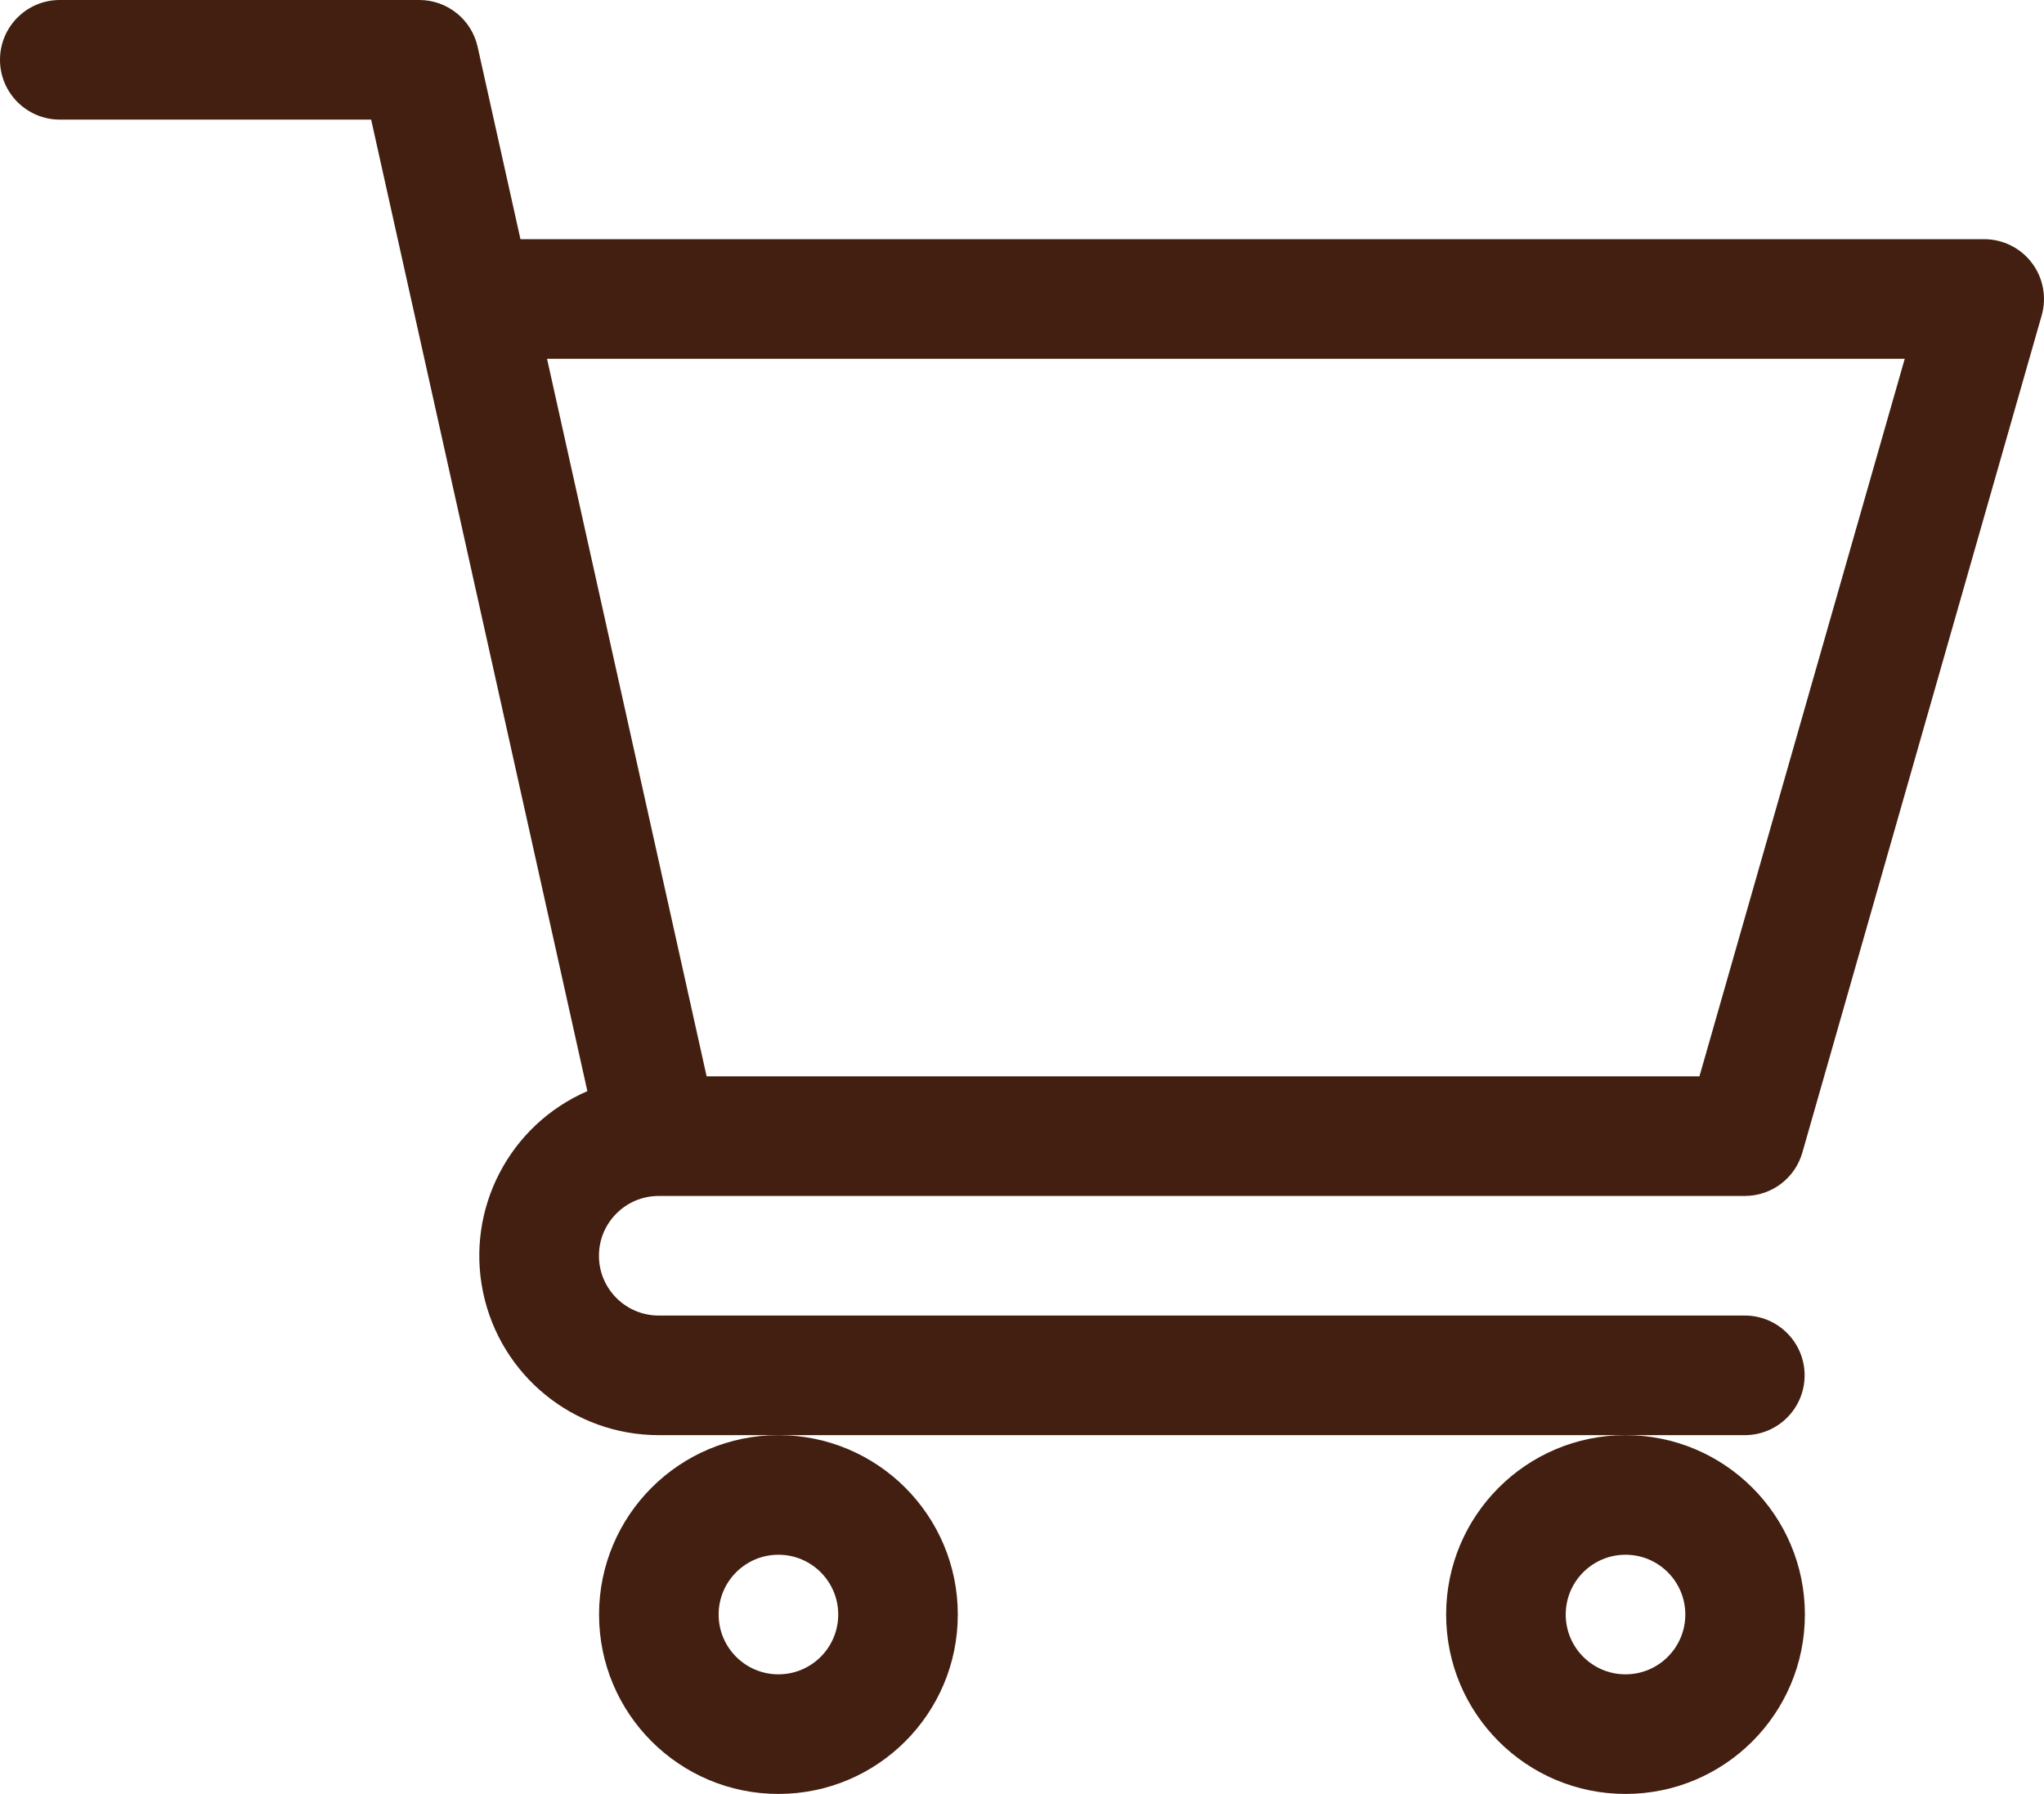
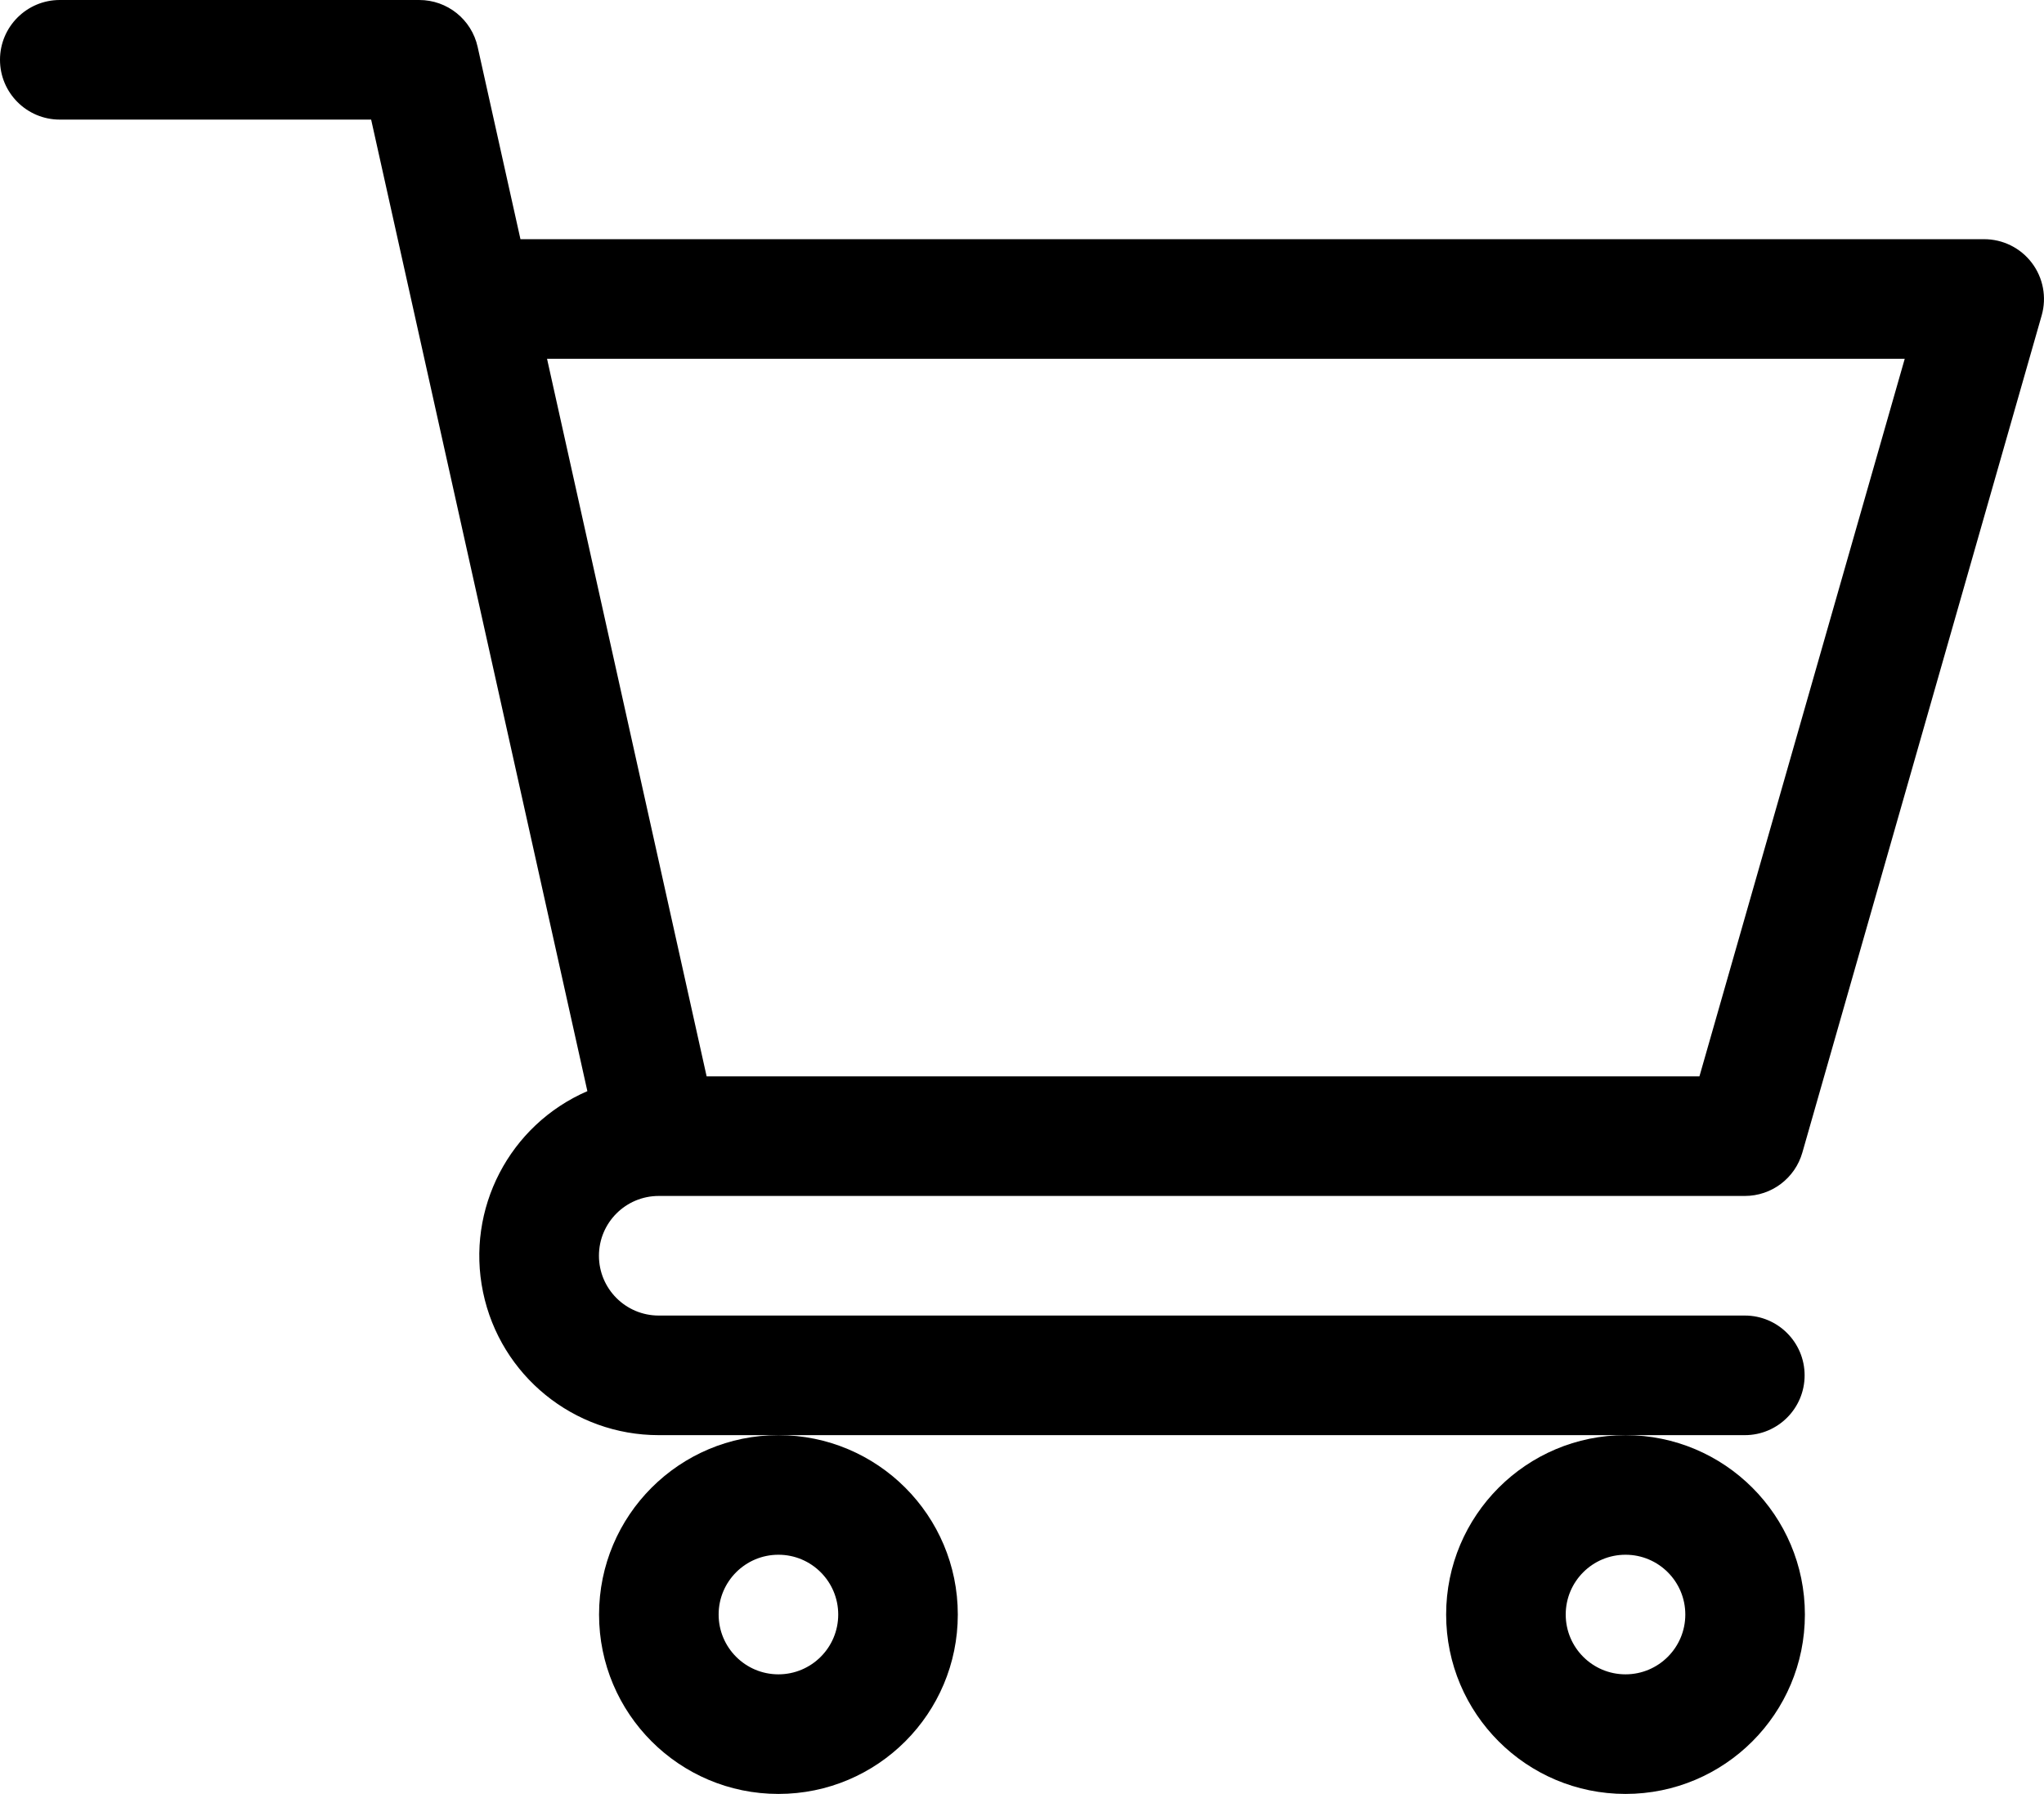
<svg xmlns="http://www.w3.org/2000/svg" width="37.604" height="33" viewBox="0 0 37.604 33">
  <defs>
-     <style>.a{fill:#421f10;}</style>
+     <style>.a:hover{fill:#421f10;} .a:hover{fill:#f1f1f1f1;}</style>
  </defs>
  <path class="a" d="M12.116,22H32.1a1.1,1.1,0,0,0,1.059-.8L37.562,5.8A1.1,1.1,0,0,0,36.5,4.4H9.575L8.787.861A1.1,1.1,0,0,0,7.712,0H1.1a1.1,1.1,0,1,0,0,2.2H6.828l3.978,17.872A3.3,3.3,0,0,0,12.119,26.4H32.1a1.1,1.1,0,1,0,0-2.2H12.119a1.1,1.1,0,1,1,0-2.2ZM35.042,6.6,31.265,19.8H13L10.064,6.6Zm0,0" />
  <path class="a" d="M150,363.3a3.3,3.3,0,1,0,3.3-3.3A3.3,3.3,0,0,0,150,363.3Zm3.3-1.1a1.1,1.1,0,1,1-1.1,1.1A1.1,1.1,0,0,1,153.3,362.2Zm0,0" transform="translate(-138.979 -333.6)" />
  <path class="a" d="M362,363.3a3.3,3.3,0,1,0,3.3-3.3A3.3,3.3,0,0,0,362,363.3Zm3.3-1.1a1.1,1.1,0,1,1-1.1,1.1A1.1,1.1,0,0,1,365.3,362.2Zm0,0" transform="translate(-335.395 -333.6)" />
</svg>
